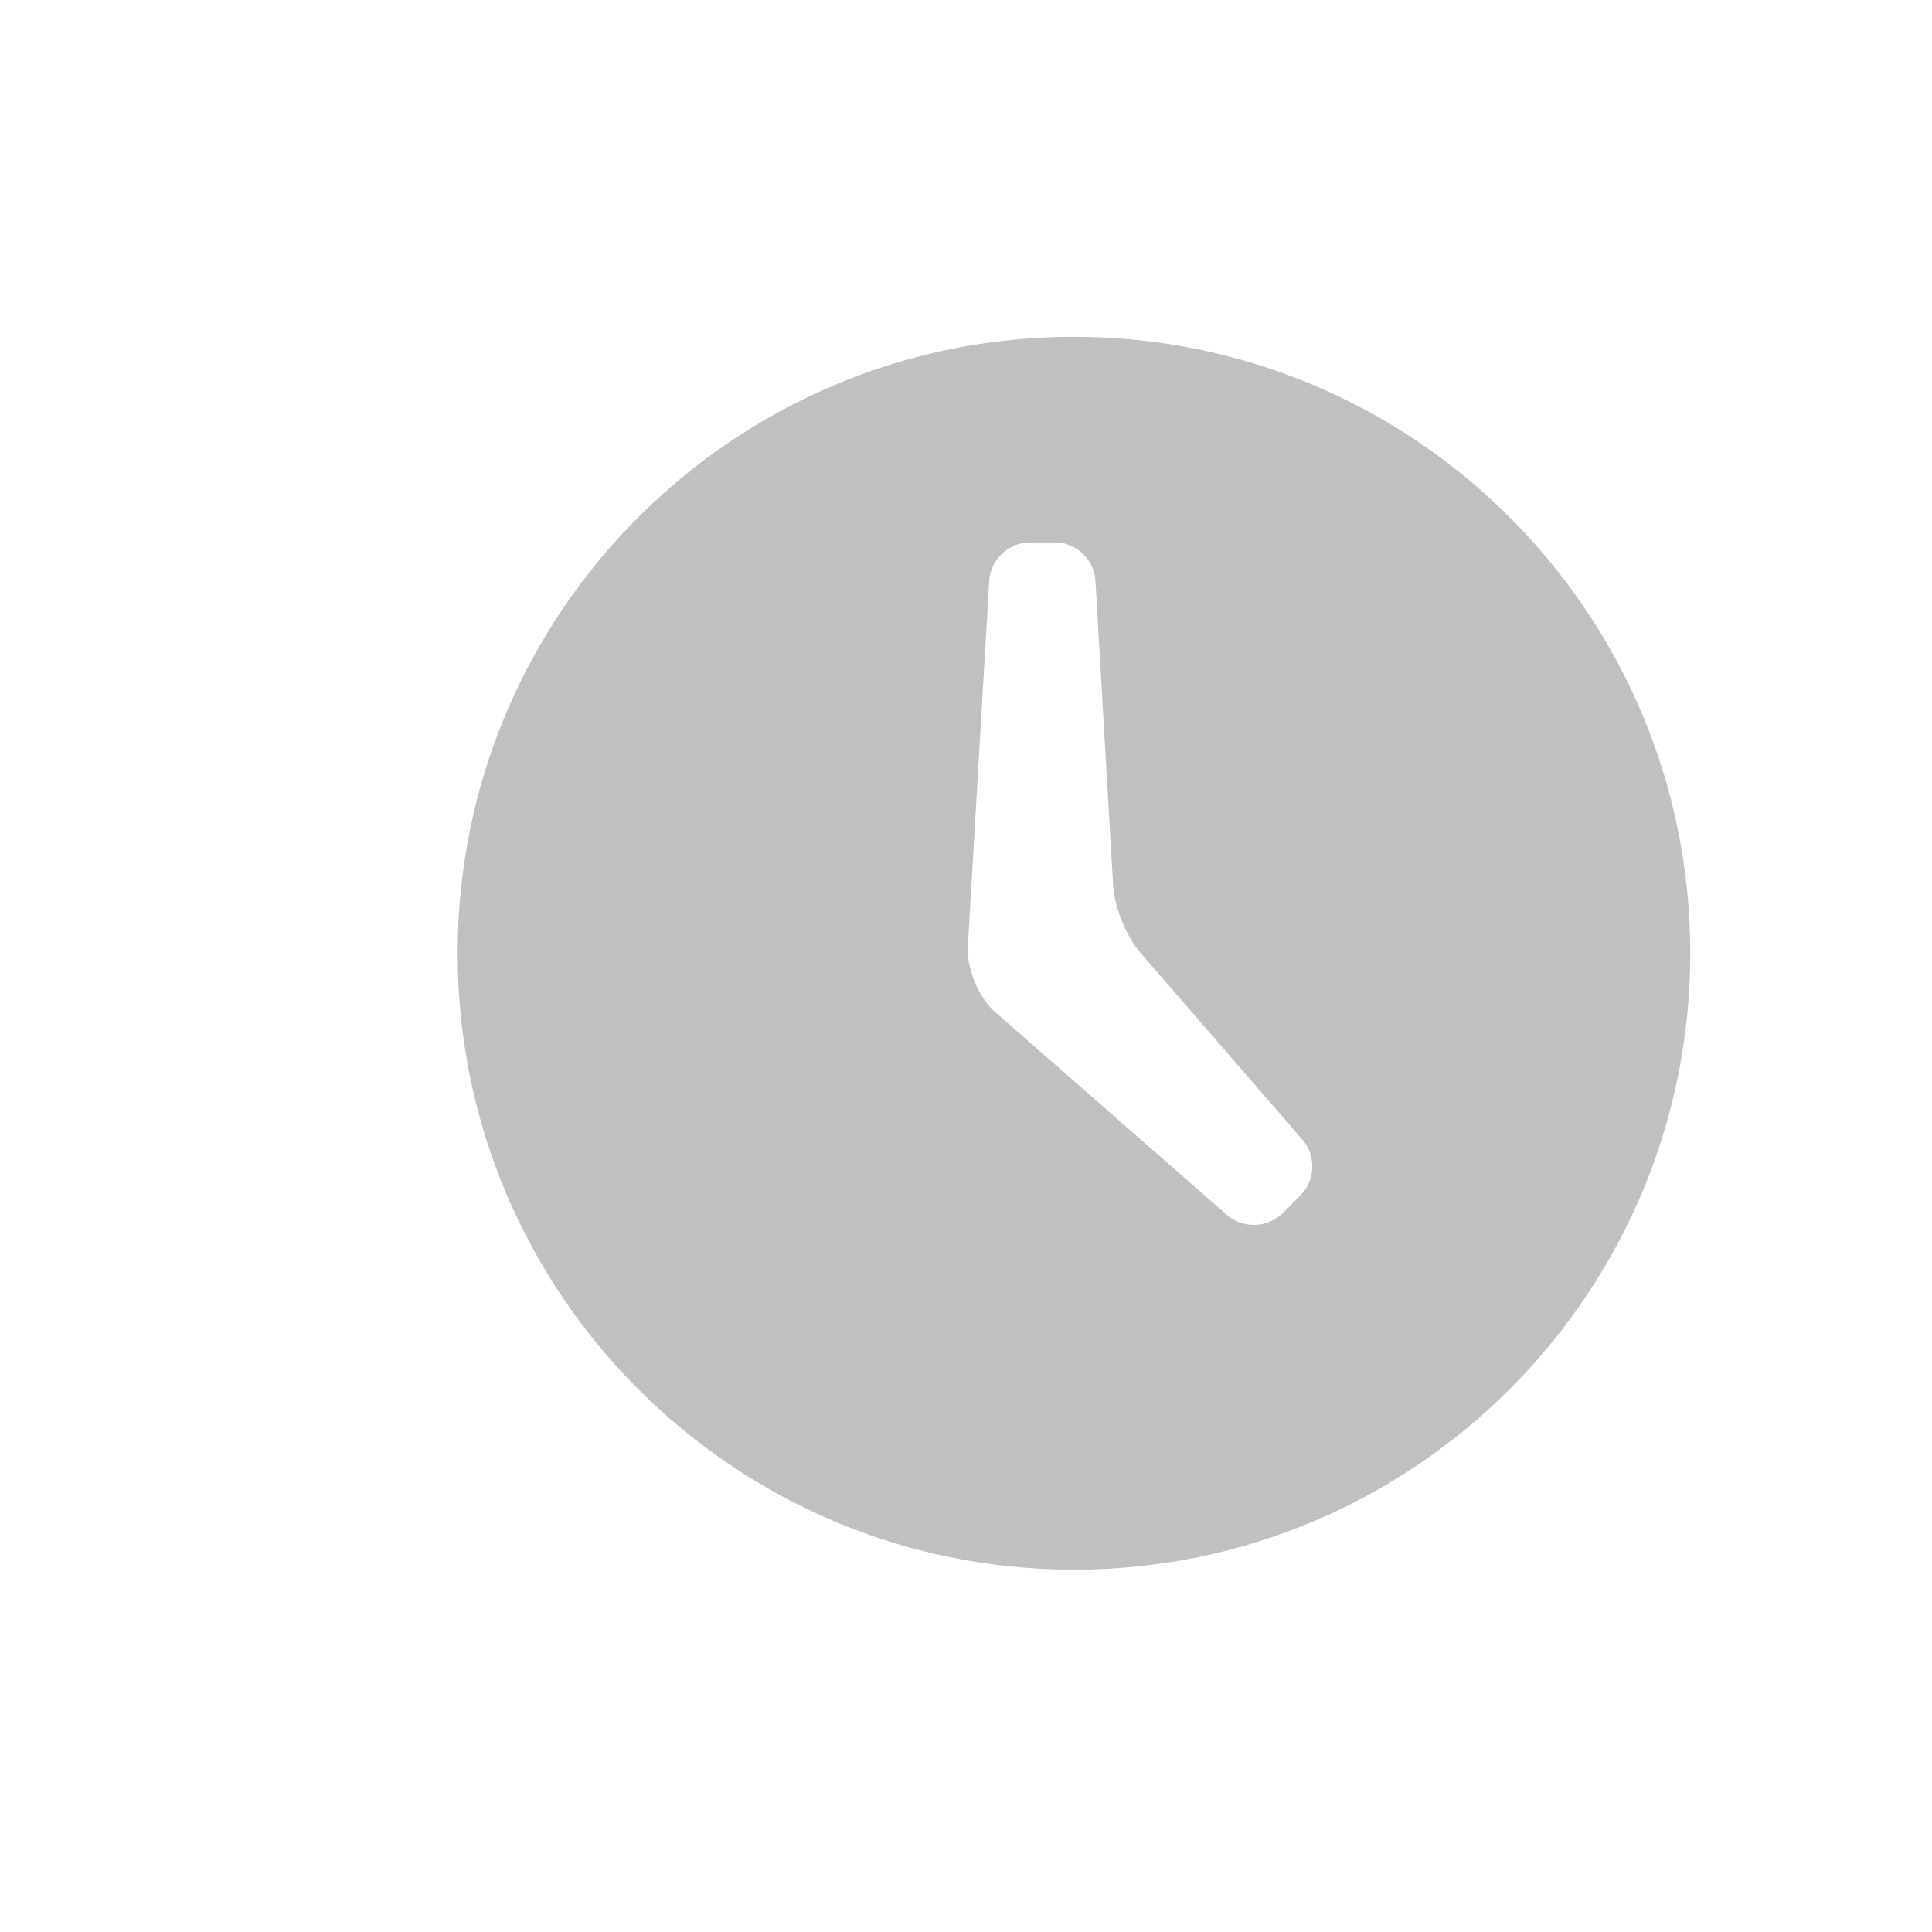
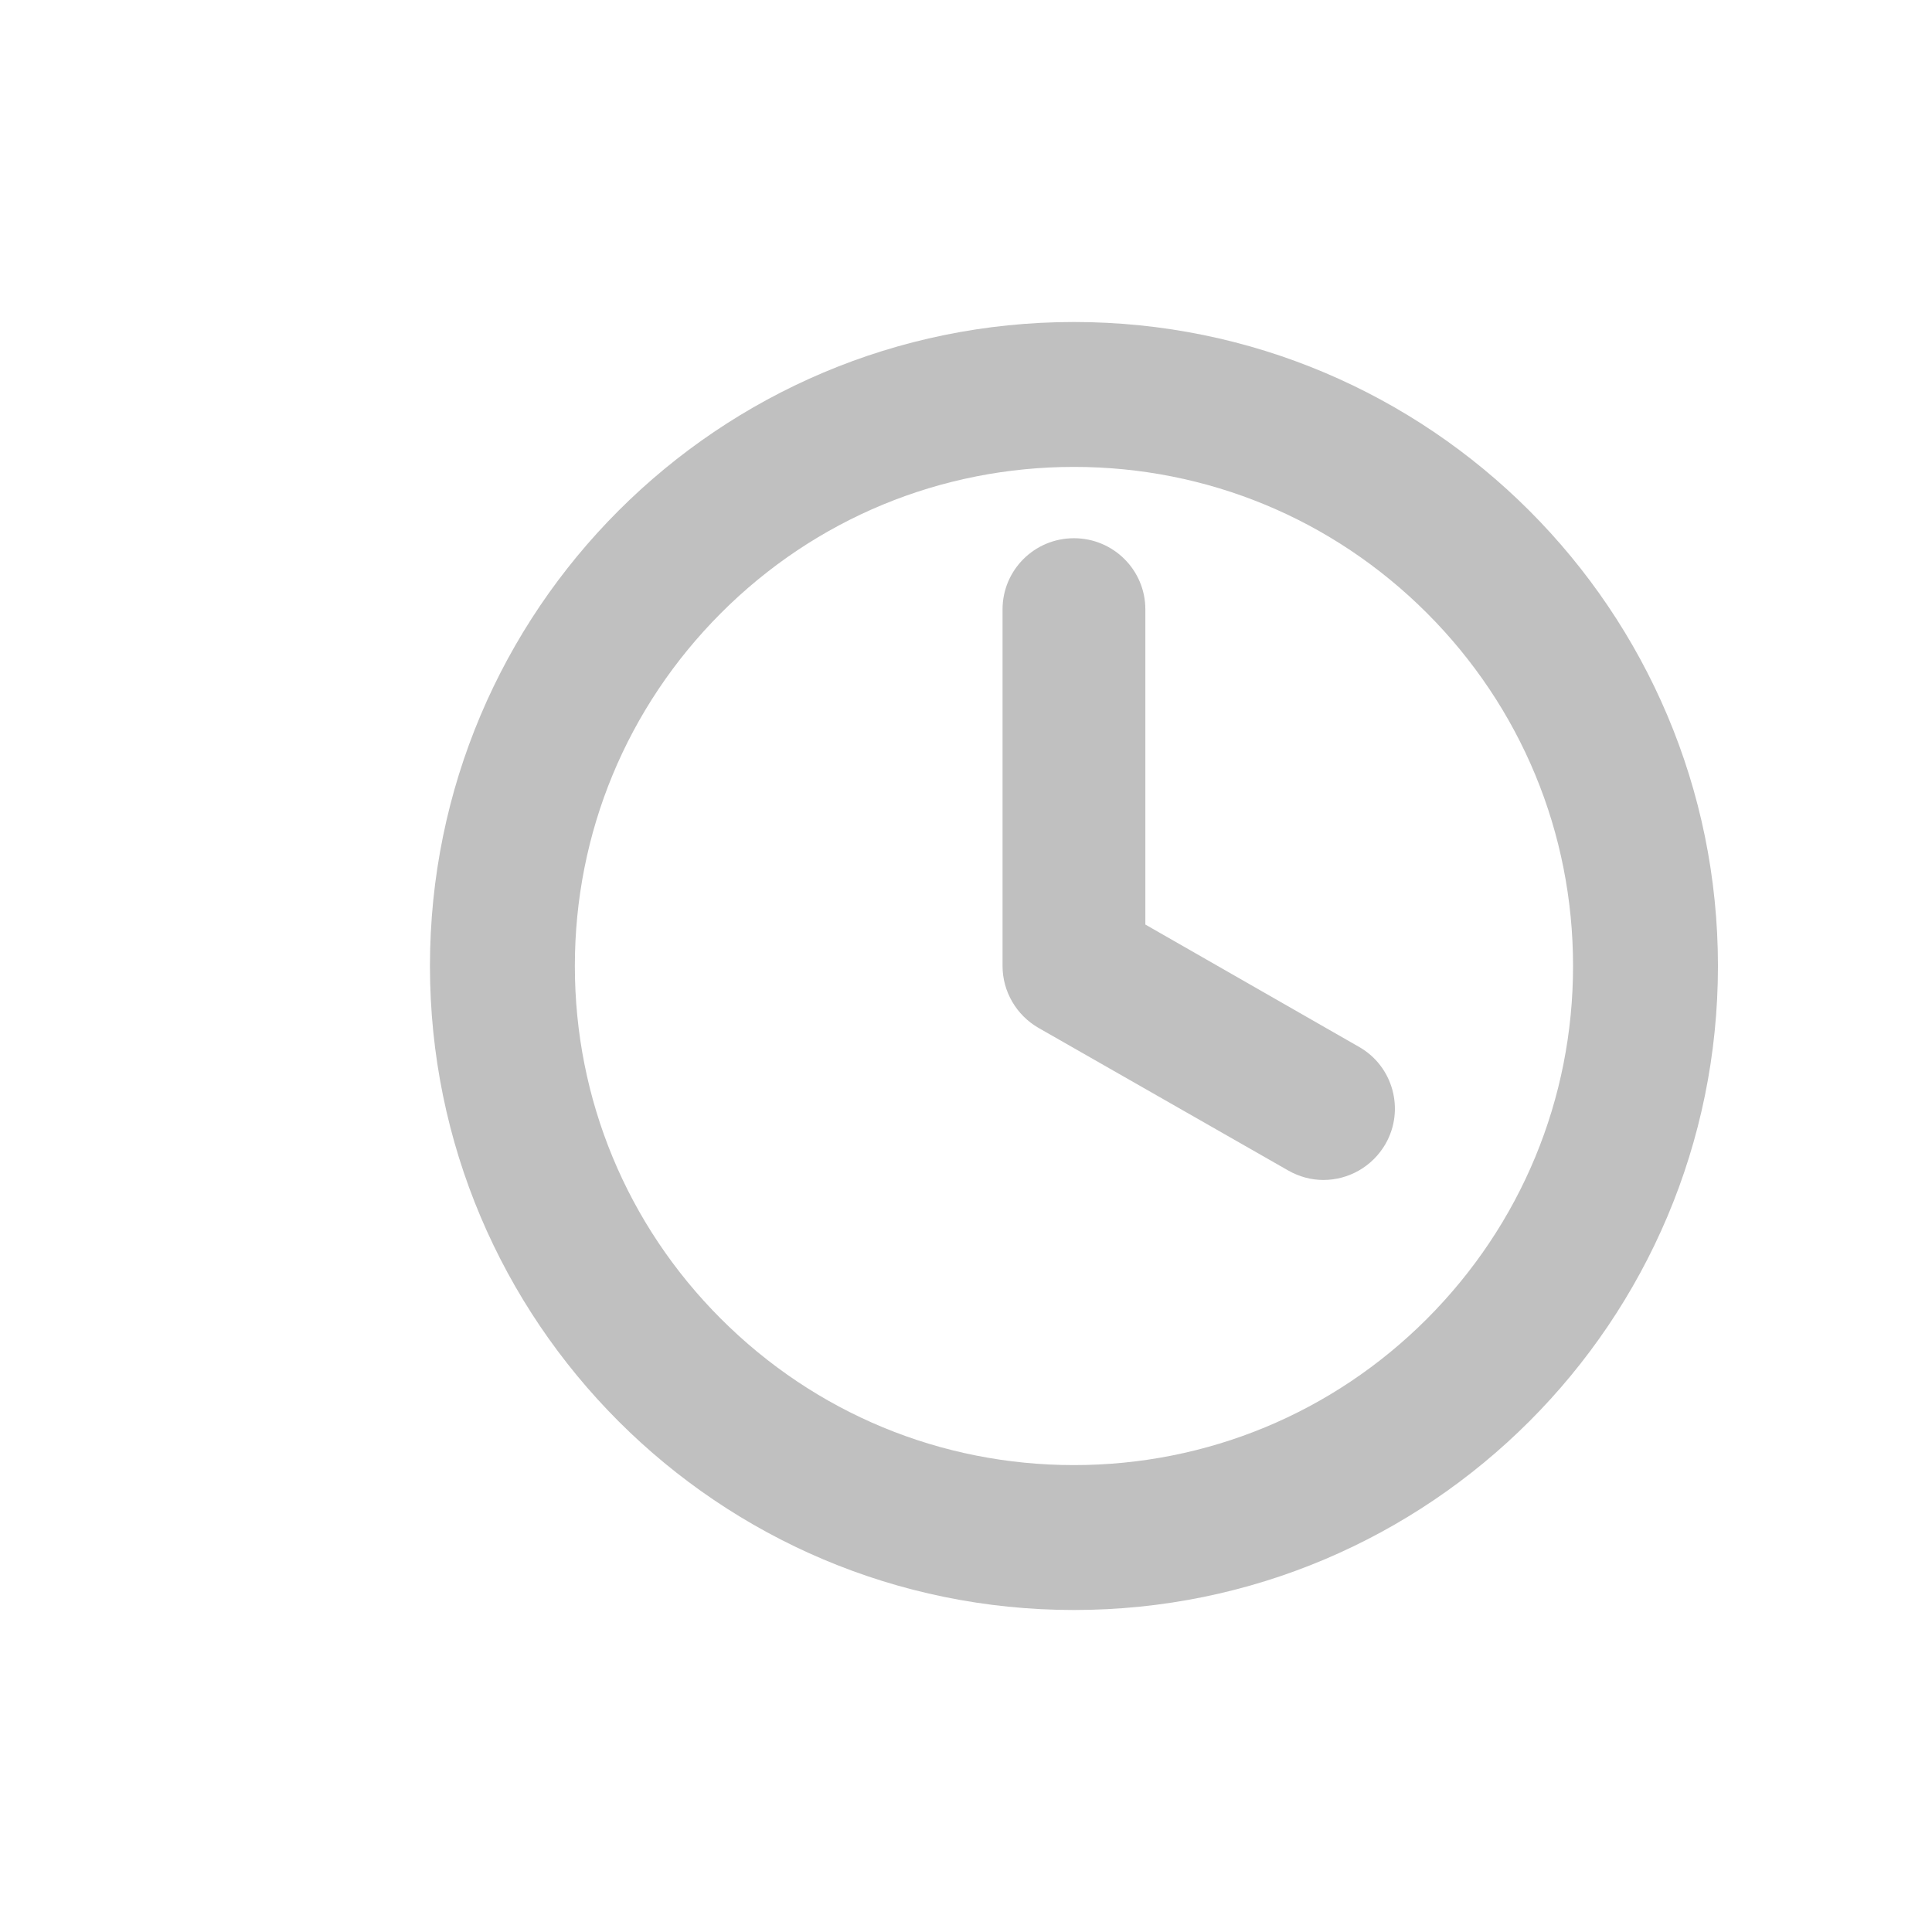
<svg xmlns="http://www.w3.org/2000/svg" version="1.1" id="Layer_1" x="0px" y="0px" width="24px" height="24px" viewBox="0 0 24 24" enable-background="new 0 0 24 24" xml:space="preserve">
  <g>
-     <g>
-       <path fill="#C0C0C0" d="M13.341,4.184c-4.228,0-7.656,3.428-7.656,7.657s3.428,7.658,7.656,7.658c4.228,0,7.656-3.429,7.656-7.658    S17.568,4.184,13.341,4.184z M16.156,14.848l-0.223,0.223c-0.187,0.186-0.499,0.195-0.695,0.019l-2.883-2.524    c-0.197-0.175-0.346-0.535-0.333-0.797l0.266-4.552c0.016-0.264,0.241-0.479,0.504-0.479h0.313c0.265,0,0.49,0.215,0.503,0.479    l0.22,3.786c0.014,0.263,0.166,0.638,0.341,0.835l2.006,2.315C16.351,14.348,16.344,14.66,16.156,14.848z" />
-     </g>
+     <path fill="#C0C0C0" d="M13.341,5.8c1.654,0,3.213,0.645,4.384,1.815c1.171,1.172,1.816,2.729,1.816,4.385   c0,1.654-0.646,3.212-1.816,4.384c-1.17,1.17-2.729,1.816-4.384,1.816s-3.213-0.646-4.384-1.816S7.141,13.654,7.141,12   c0-1.656,0.646-3.213,1.816-4.385C10.128,6.444,11.687,5.8,13.341,5.8 M13.341,4c-4.418,0-8,3.582-8,8c0,4.417,3.582,8,8,8   s8-3.582,8-8C21.341,7.583,17.759,4,13.341,4L13.341,4z M16.44,14.658c0.308,0,0.606-0.162,0.771-0.447   c0.243-0.424,0.095-0.967-0.33-1.207l-2.653-1.519V7.57c0-0.488-0.396-0.884-0.887-0.884s-0.887,0.396-0.887,0.884V12   c0,0.317,0.172,0.611,0.447,0.769l3.101,1.771C16.141,14.619,16.29,14.658,16.44,14.658L16.44,14.658z" />
  </g>
</svg>
